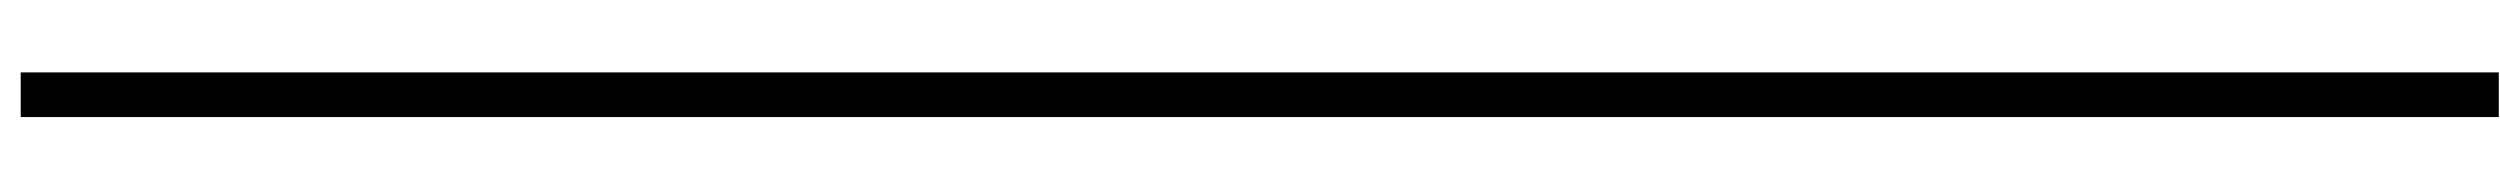
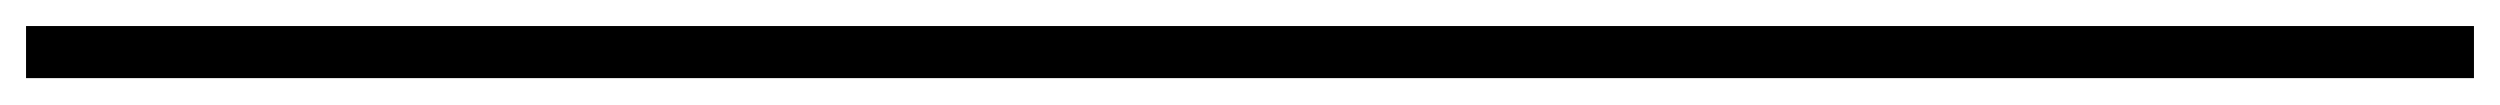
- <svg xmlns="http://www.w3.org/2000/svg" version="1.1" width="112px" height="8px" viewBox="358 2838  112 8">
-   <g transform="matrix(-0.4864075 0.8737321 -0.8737321 -0.4864075 3098.519 3862.645 )">
-     <path d="M 387 2793  L 441 2890  " stroke-width="2" stroke="#000000" fill="none" />
+ <svg xmlns="http://www.w3.org/2000/svg" version="1.1" width="96px" height="4px" viewBox="472 2710  96 4">
+   <g transform="matrix(-1 0 0 -1 1040 5424 )">
+     <path d="M 473 2712  L 567 2712  " stroke-width="2" stroke="#000000" fill="none" />
  </g>
</svg>
